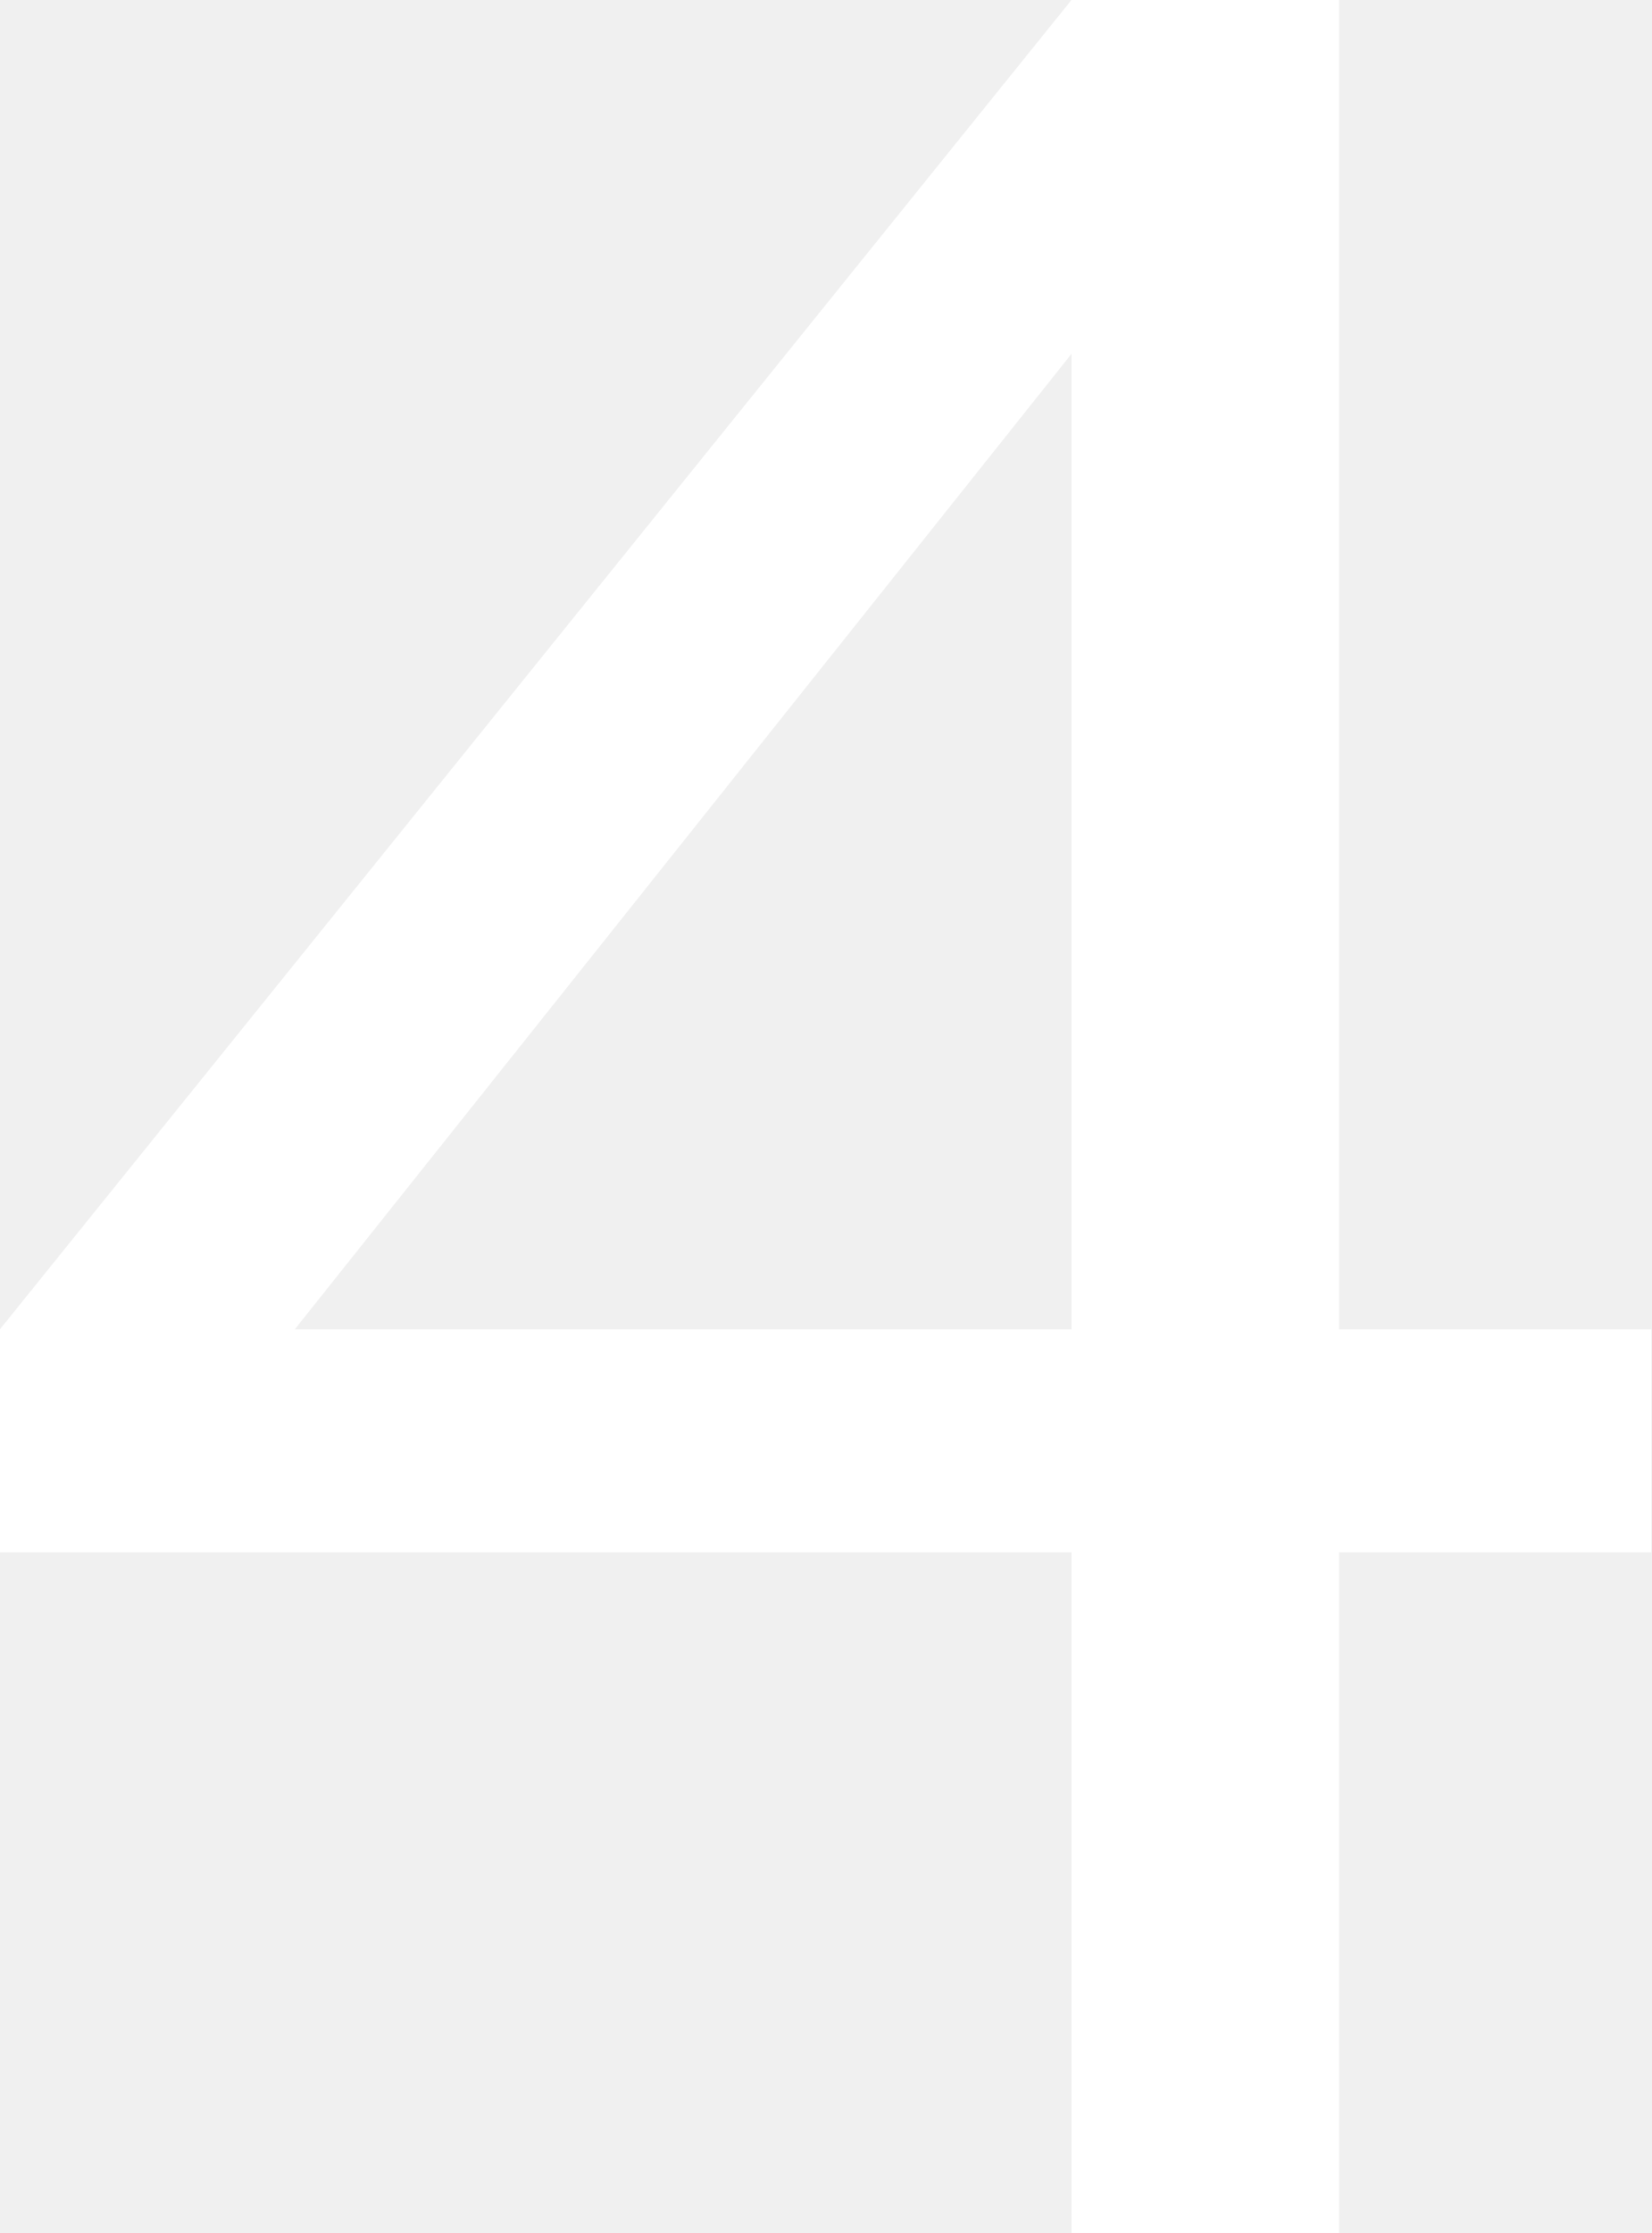
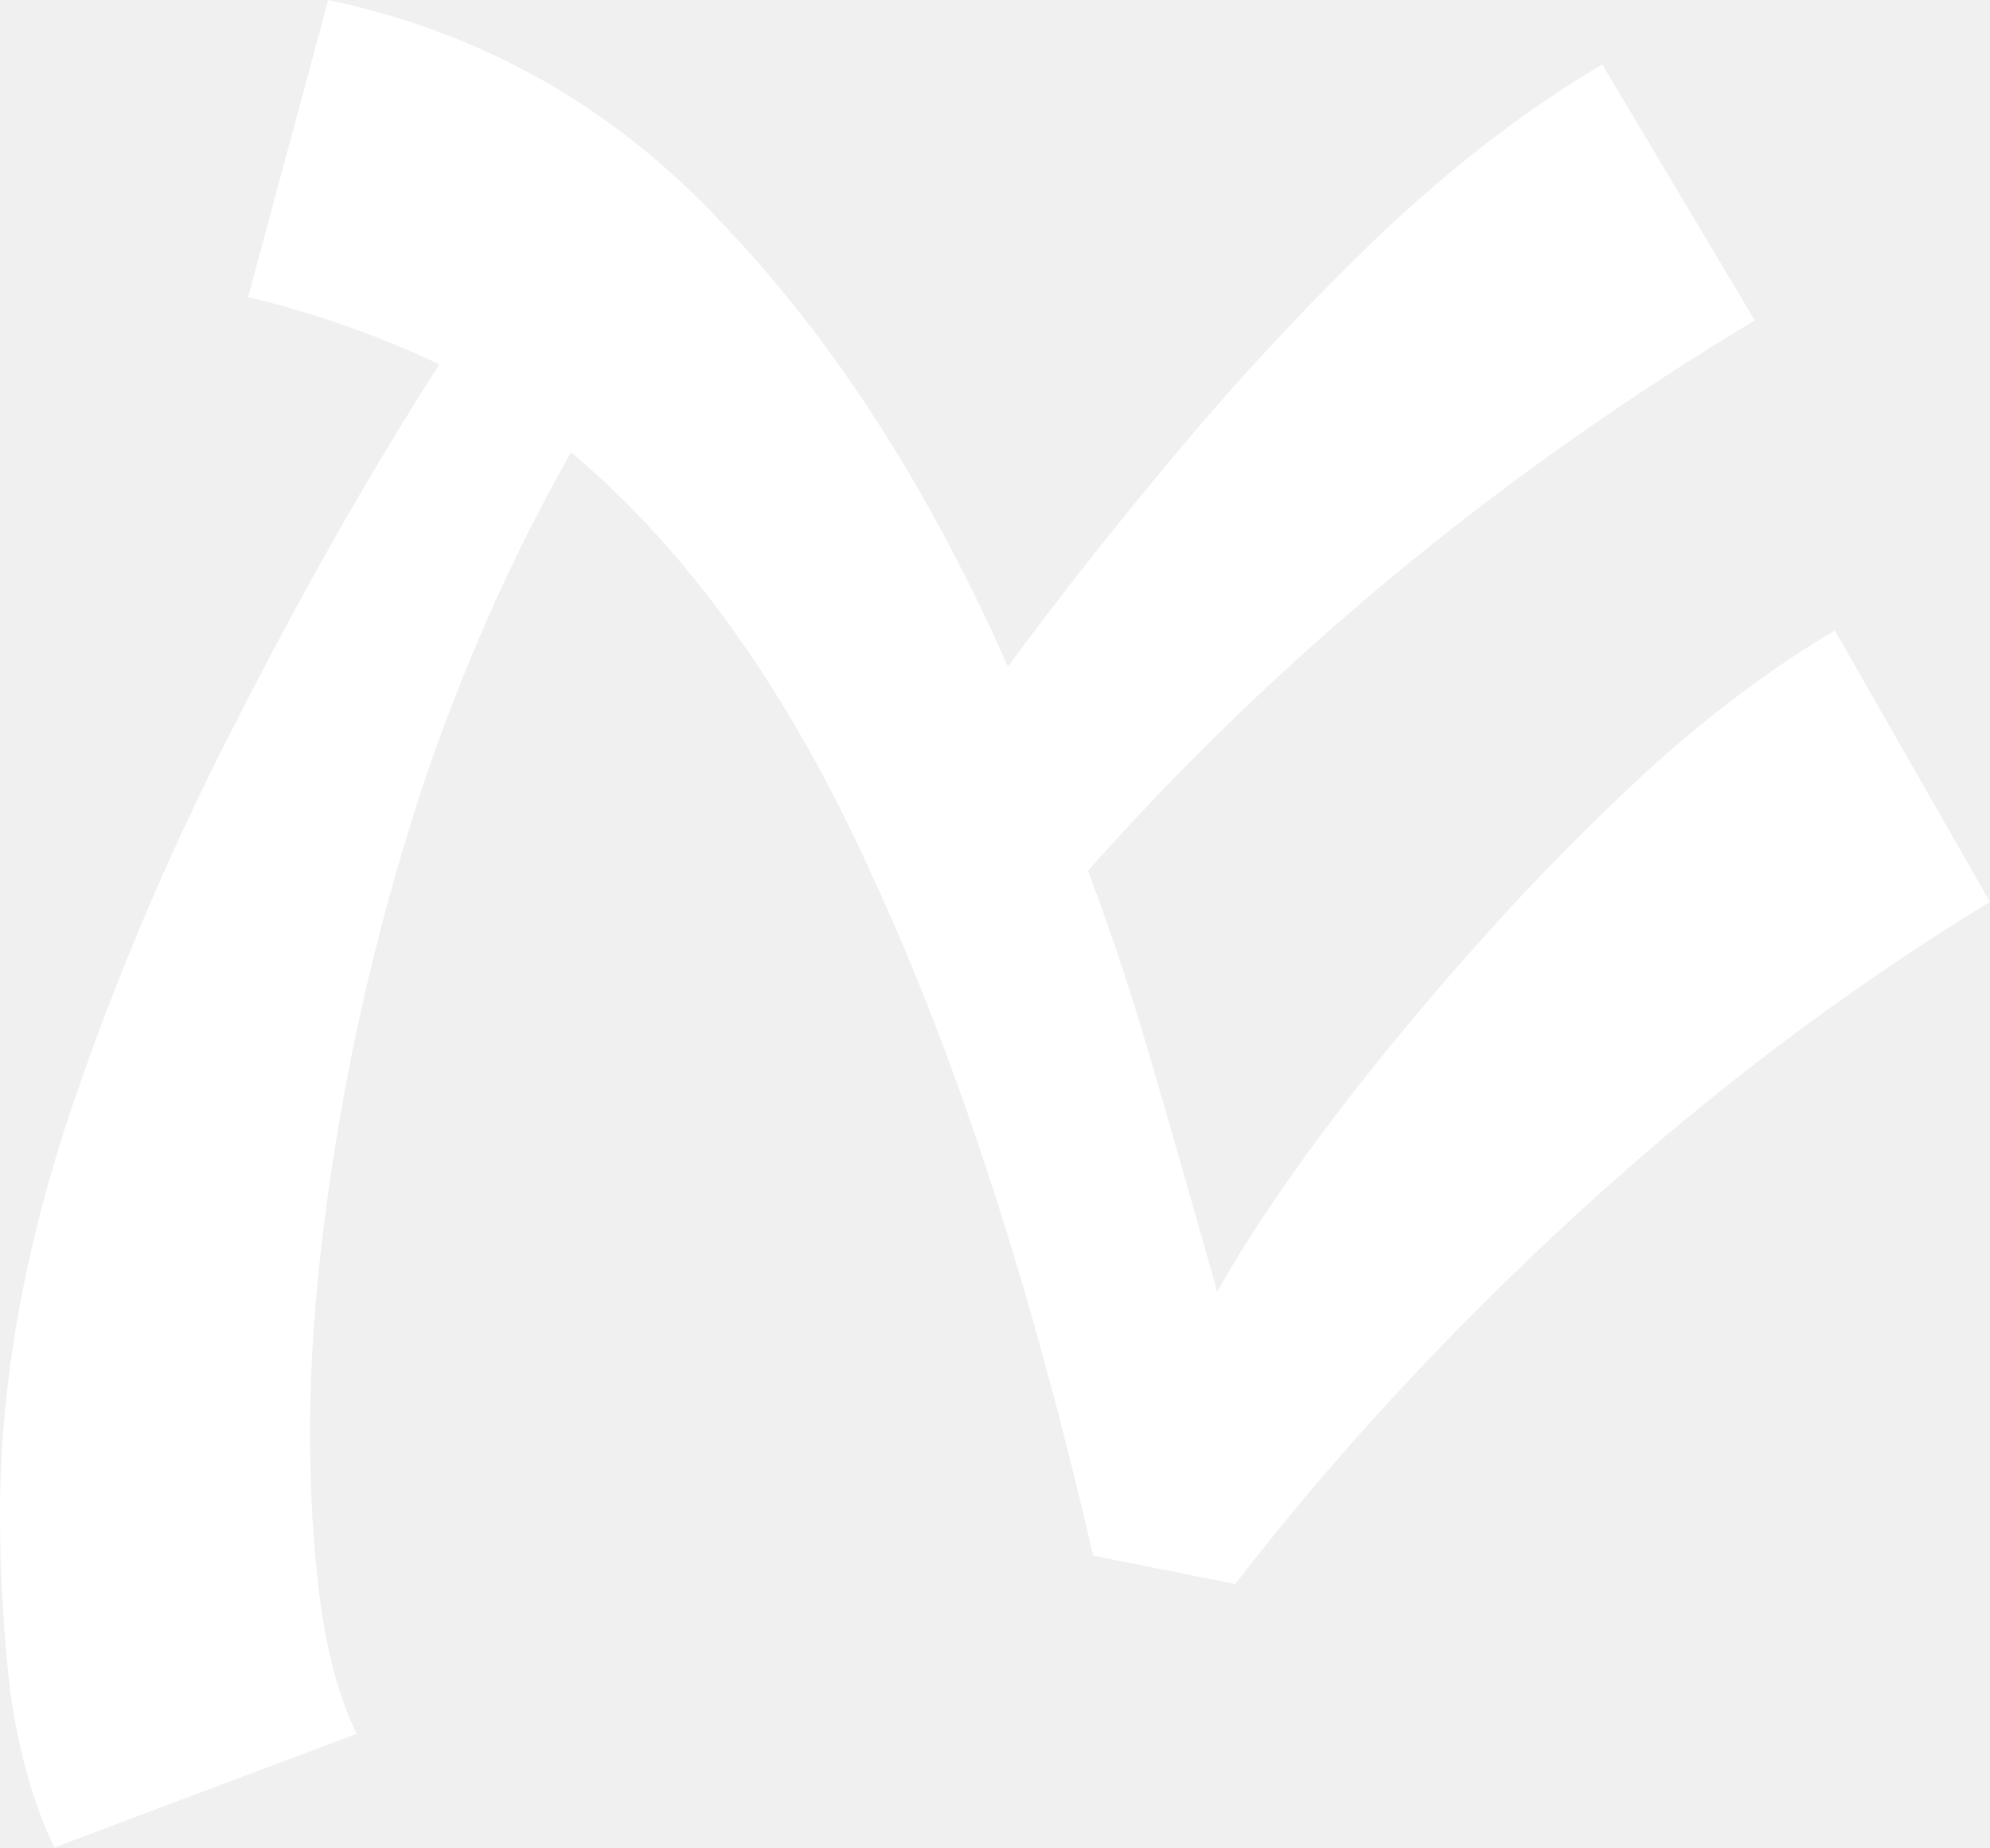
- <svg xmlns="http://www.w3.org/2000/svg" width="19.775mm" height="26.734mm" version="1.1" viewBox="0 0 19.775 26.734">
-   <g transform="translate(-47.601 -43.047)" stroke-width=".265" aria-label="Ꮞ">
-     <path fill="white" d="m63.637 69.78h-3.204v-8.148h-12.833v-2.67l12.833-15.916h3.204v15.916h3.738v2.67h-3.738zm-3.204-10.818v-11.679l-9.302 11.679z" />
+ <svg xmlns="http://www.w3.org/2000/svg" width="27.164mm" height="25.224mm" version="1.1" viewBox="0 0 27.164 25.224">
+   <g transform="translate(-58.828 -54.071)" stroke-width=".265" aria-label="ࠀ">
+     <path fill="white" d="m59.569 79.294q-0.423-0.882-0.6-2.117-0.141-1.235-0.141-2.434 0-2.505 0.882-5.256 0.917-2.787 2.293-5.468 1.376-2.716 2.822-4.974-1.27-0.6-2.611-0.917l1.094-4.057q3.175 0.67 5.397 3.069 2.258 2.364 3.881 6.032 1.094-1.482 2.399-3.034 1.341-1.587 2.787-2.963 1.482-1.376 2.928-2.223l2.081 3.493q-5.221 3.14-9.102 7.514 0.494 1.305 0.917 2.787 0.423 1.446 0.847 2.963 0.529-0.953 1.446-2.187 0.953-1.27 2.117-2.575t2.399-2.434q1.27-1.129 2.469-1.834l2.117 3.704q-2.999 1.834-5.644 4.269-2.646 2.434-4.657 5.045l-1.94-0.388q-1.27-5.503-2.999-9.243-1.693-3.775-4.128-5.821-1.199 2.117-2.011 4.516-0.776 2.364-1.164 4.692-0.388 2.293-0.388 4.163 0 1.27 0.141 2.328 0.141 1.058 0.494 1.799z" />
  </g>
</svg>
